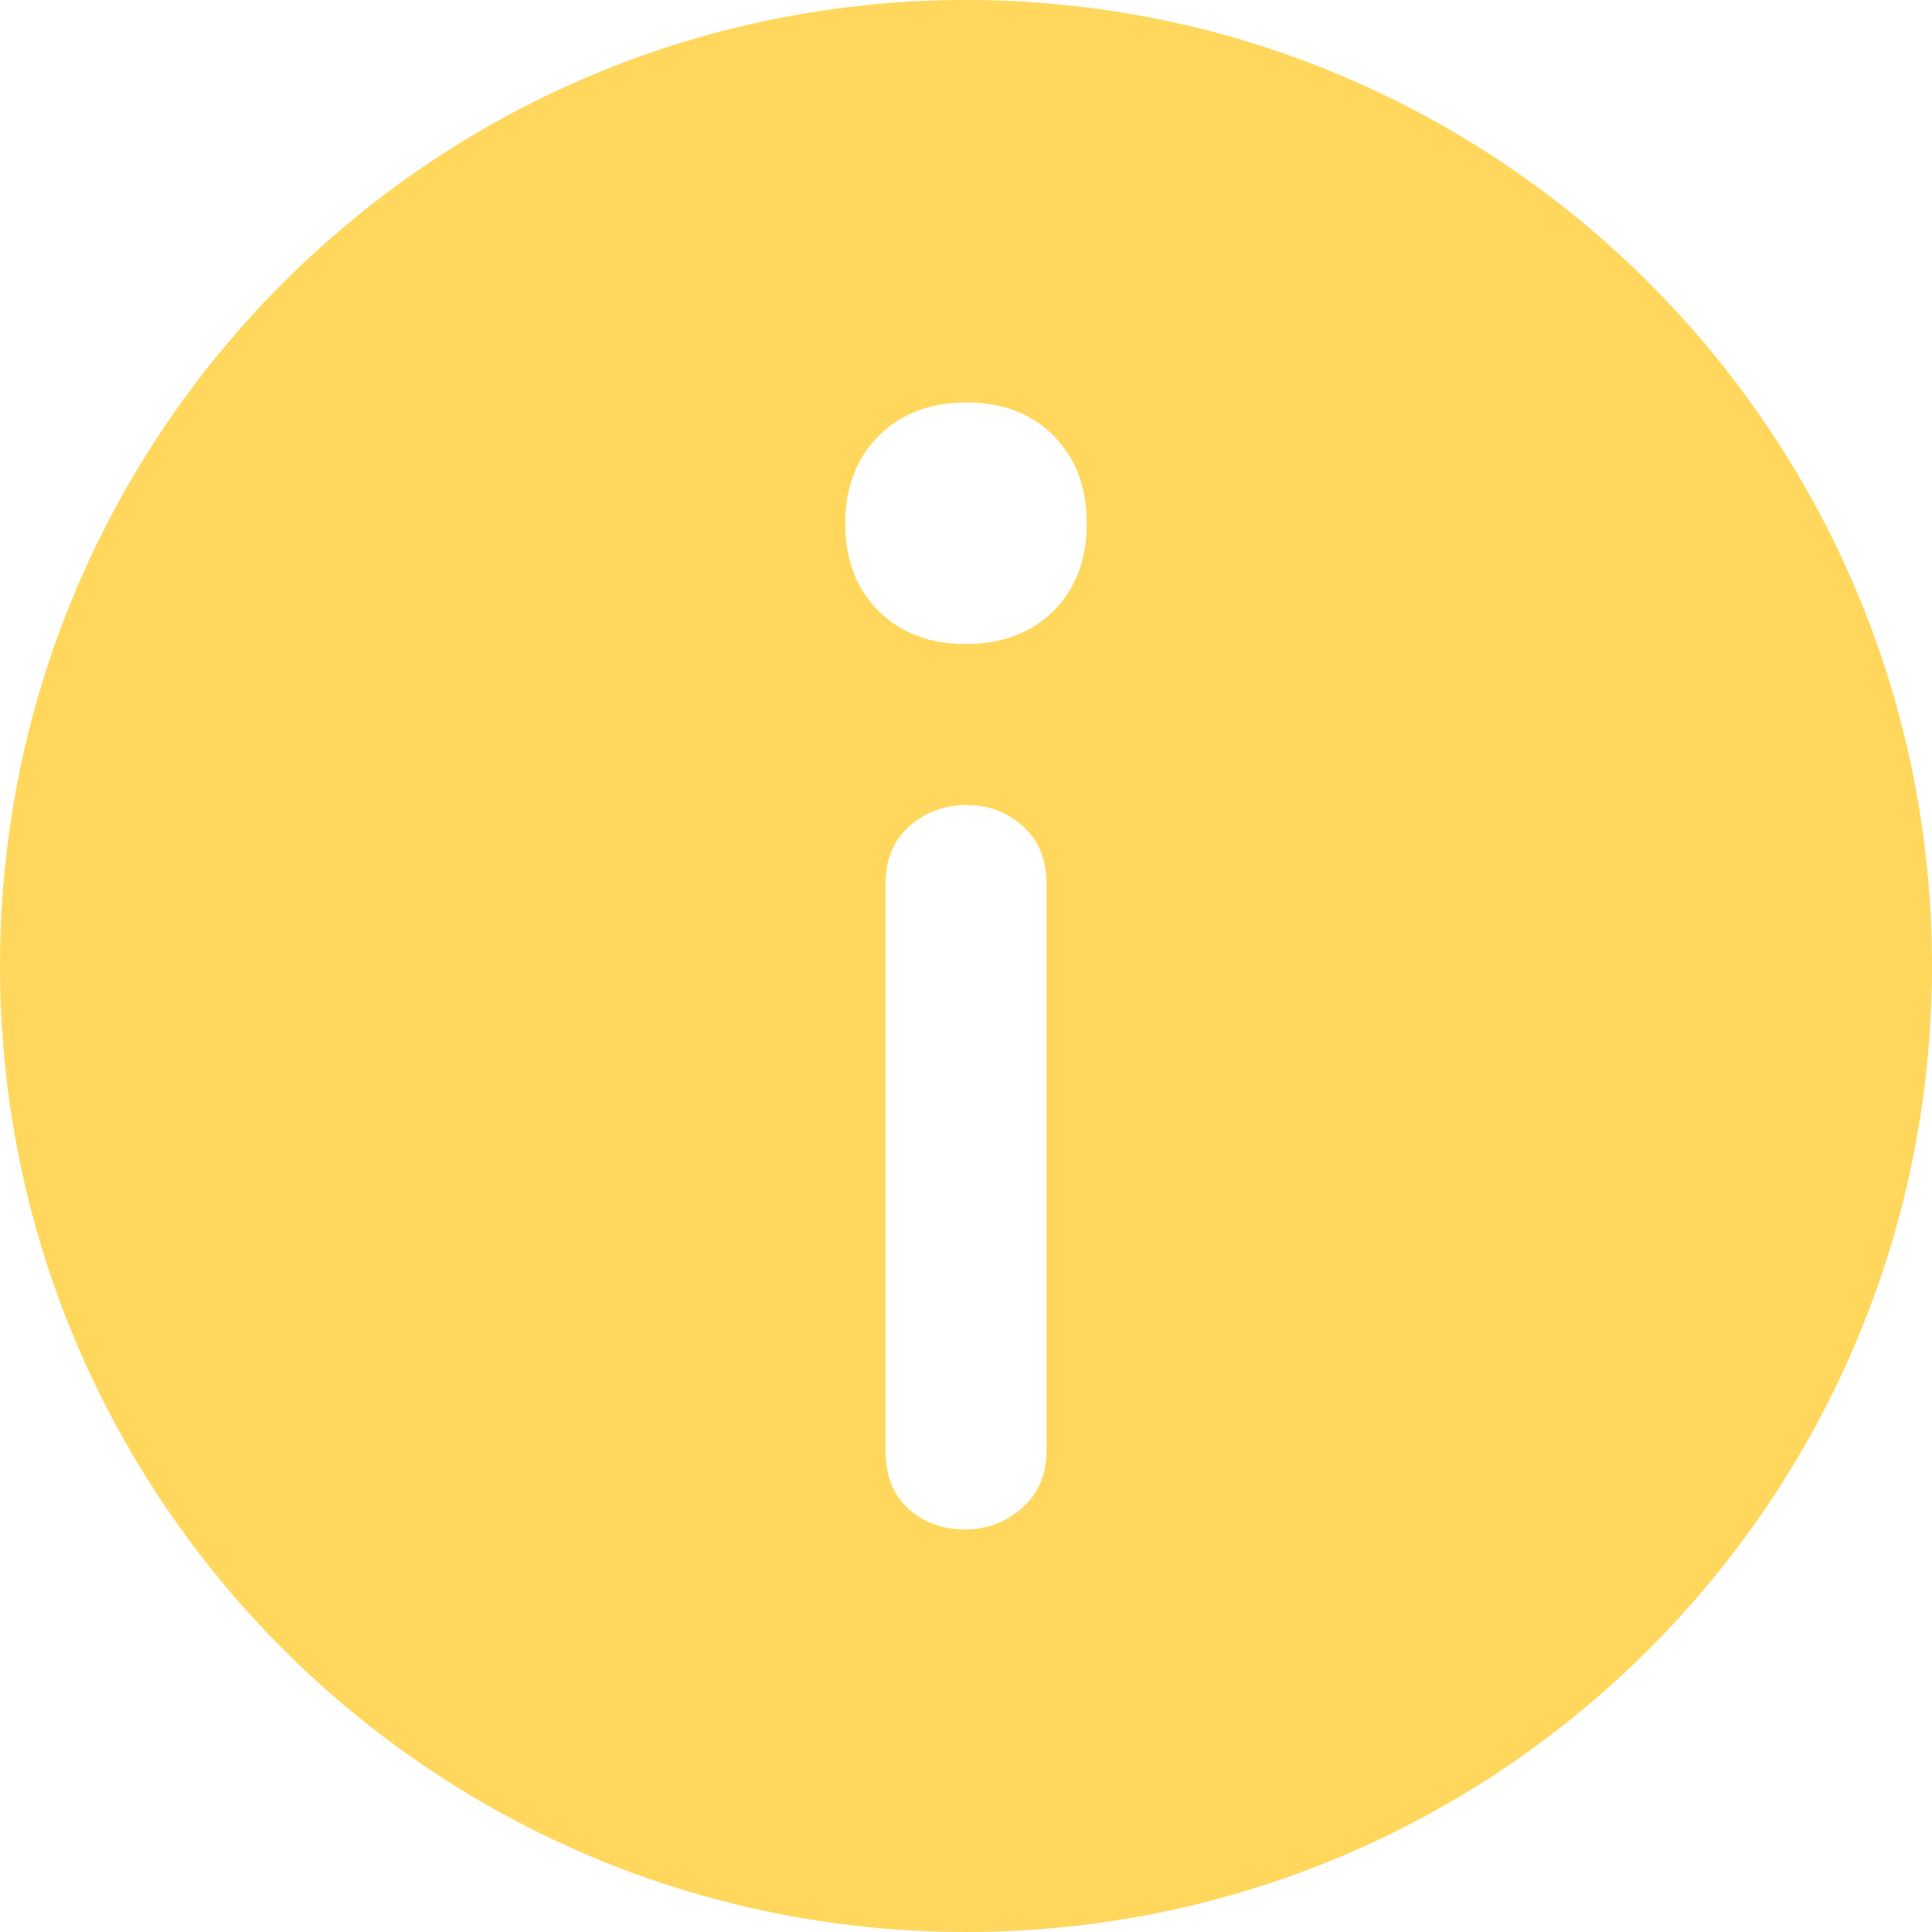
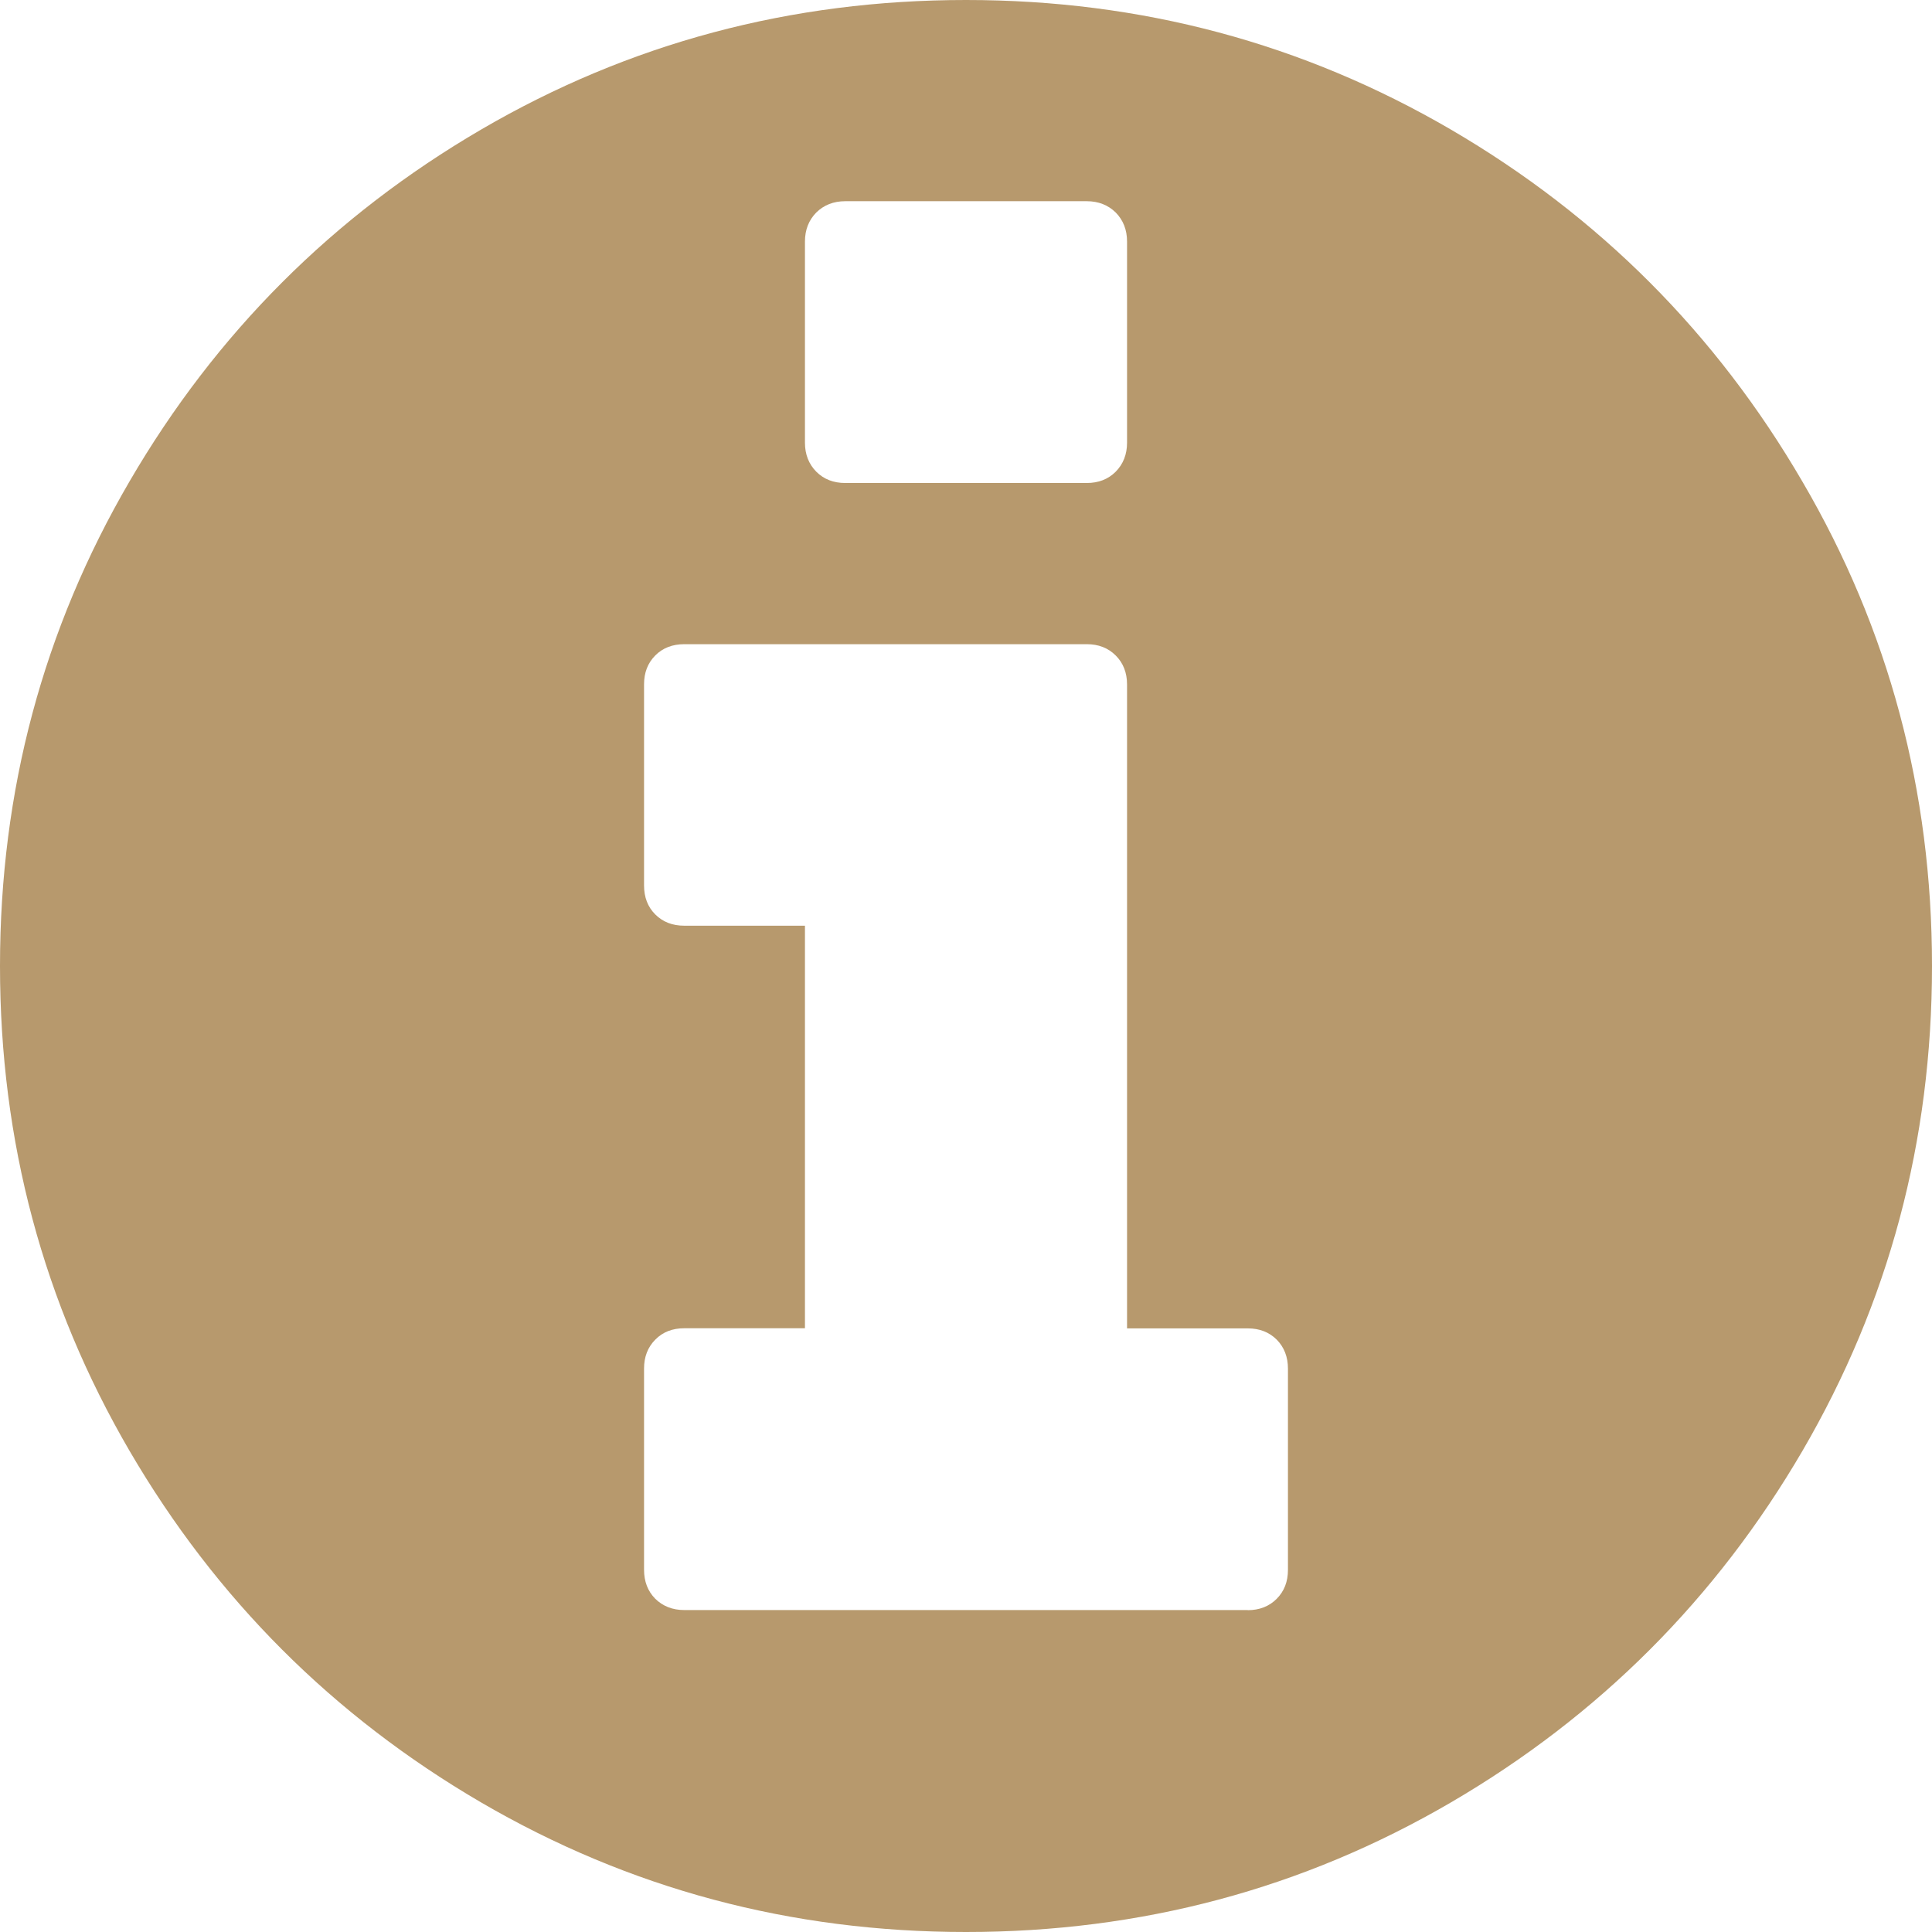
- <svg xmlns="http://www.w3.org/2000/svg" width="24" height="24" viewBox="0 0 24 24">
+ <svg xmlns="http://www.w3.org/2000/svg" width="14" height="14" viewBox="0 0 14 14">
  <g fill="none" fill-rule="evenodd">
-     <g fill="#FFD75C" fill-rule="nonzero">
+     <g fill="#B7996D" fill-rule="nonzero">
      <g>
-         <path d="M12 0c6.627 0 12 5.373 12 12s-5.373 12-12 12S0 18.627 0 12 5.373 0 12 0zm.01 10c-.274 0-.51.087-.71.261-.2.174-.3.415-.3.721v7.036c0 .312.095.554.286.725.191.171.423.257.696.257.273 0 .51-.089.713-.266.203-.177.305-.416.305-.716v-7.036c0-.306-.098-.547-.295-.72-.197-.175-.43-.262-.696-.262zm-.004-5c-.453 0-.817.139-1.093.417-.275.277-.413.639-.413 1.083 0 .452.138.815.413 1.09.276.273.636.41 1.081.41.453 0 .817-.137 1.093-.41.275-.275.413-.638.413-1.09 0-.444-.136-.806-.408-1.083-.271-.278-.634-.417-1.086-.417z" transform="translate(-857 -4725) translate(802 4670) translate(55 55)" />
+         <g>
+           <path d="M7 14c1.27 0 2.441-.313 3.514-.939 1.072-.626 1.921-1.475 2.547-2.547C13.687 9.44 14 8.27 14 7c0-1.27-.313-2.44-.939-3.51-.626-1.075-1.475-1.925-2.547-2.551C9.44.313 8.27 0 7 0 5.73 0 4.559.313 3.486.939 2.414 1.565 1.565 2.414.94 3.486.313 4.56 0 5.73 0 7c0 1.27.313 2.441.939 3.514.626 1.072 1.475 1.921 2.547 2.547C4.56 13.687 5.73 14 7 14zm.875-10.5h-1.75c-.085 0-.155-.027-.21-.082-.054-.055-.082-.125-.082-.21V1.75c0-.085.028-.155.082-.21.055-.054.125-.082.21-.082h1.75c.085 0 .155.028.21.082.054.055.082.125.082.21v1.458c0 .085-.028.155-.082.21-.055.055-.125.082-.21.082zm1.167 8.167H4.958c-.085 0-.155-.028-.21-.082-.054-.055-.081-.125-.081-.21V9.917c0-.085.027-.155.082-.21.054-.055.124-.082.21-.082h.874V6.708h-.875c-.085 0-.155-.027-.21-.082-.054-.054-.081-.124-.081-.21V4.959c0-.085.027-.155.082-.21.054-.054.124-.081.21-.081h2.916c.085 0 .155.027.21.082.054.054.082.124.082.21v4.666h.875c.085 0 .155.027.21.082.054.055.081.125.081.21v1.458c0 .085-.027.155-.082.21-.054.054-.124.082-.21.082z" transform="translate(-862 -3248) translate(0 3067) translate(862 181)" />
+         </g>
      </g>
    </g>
  </g>
</svg>
